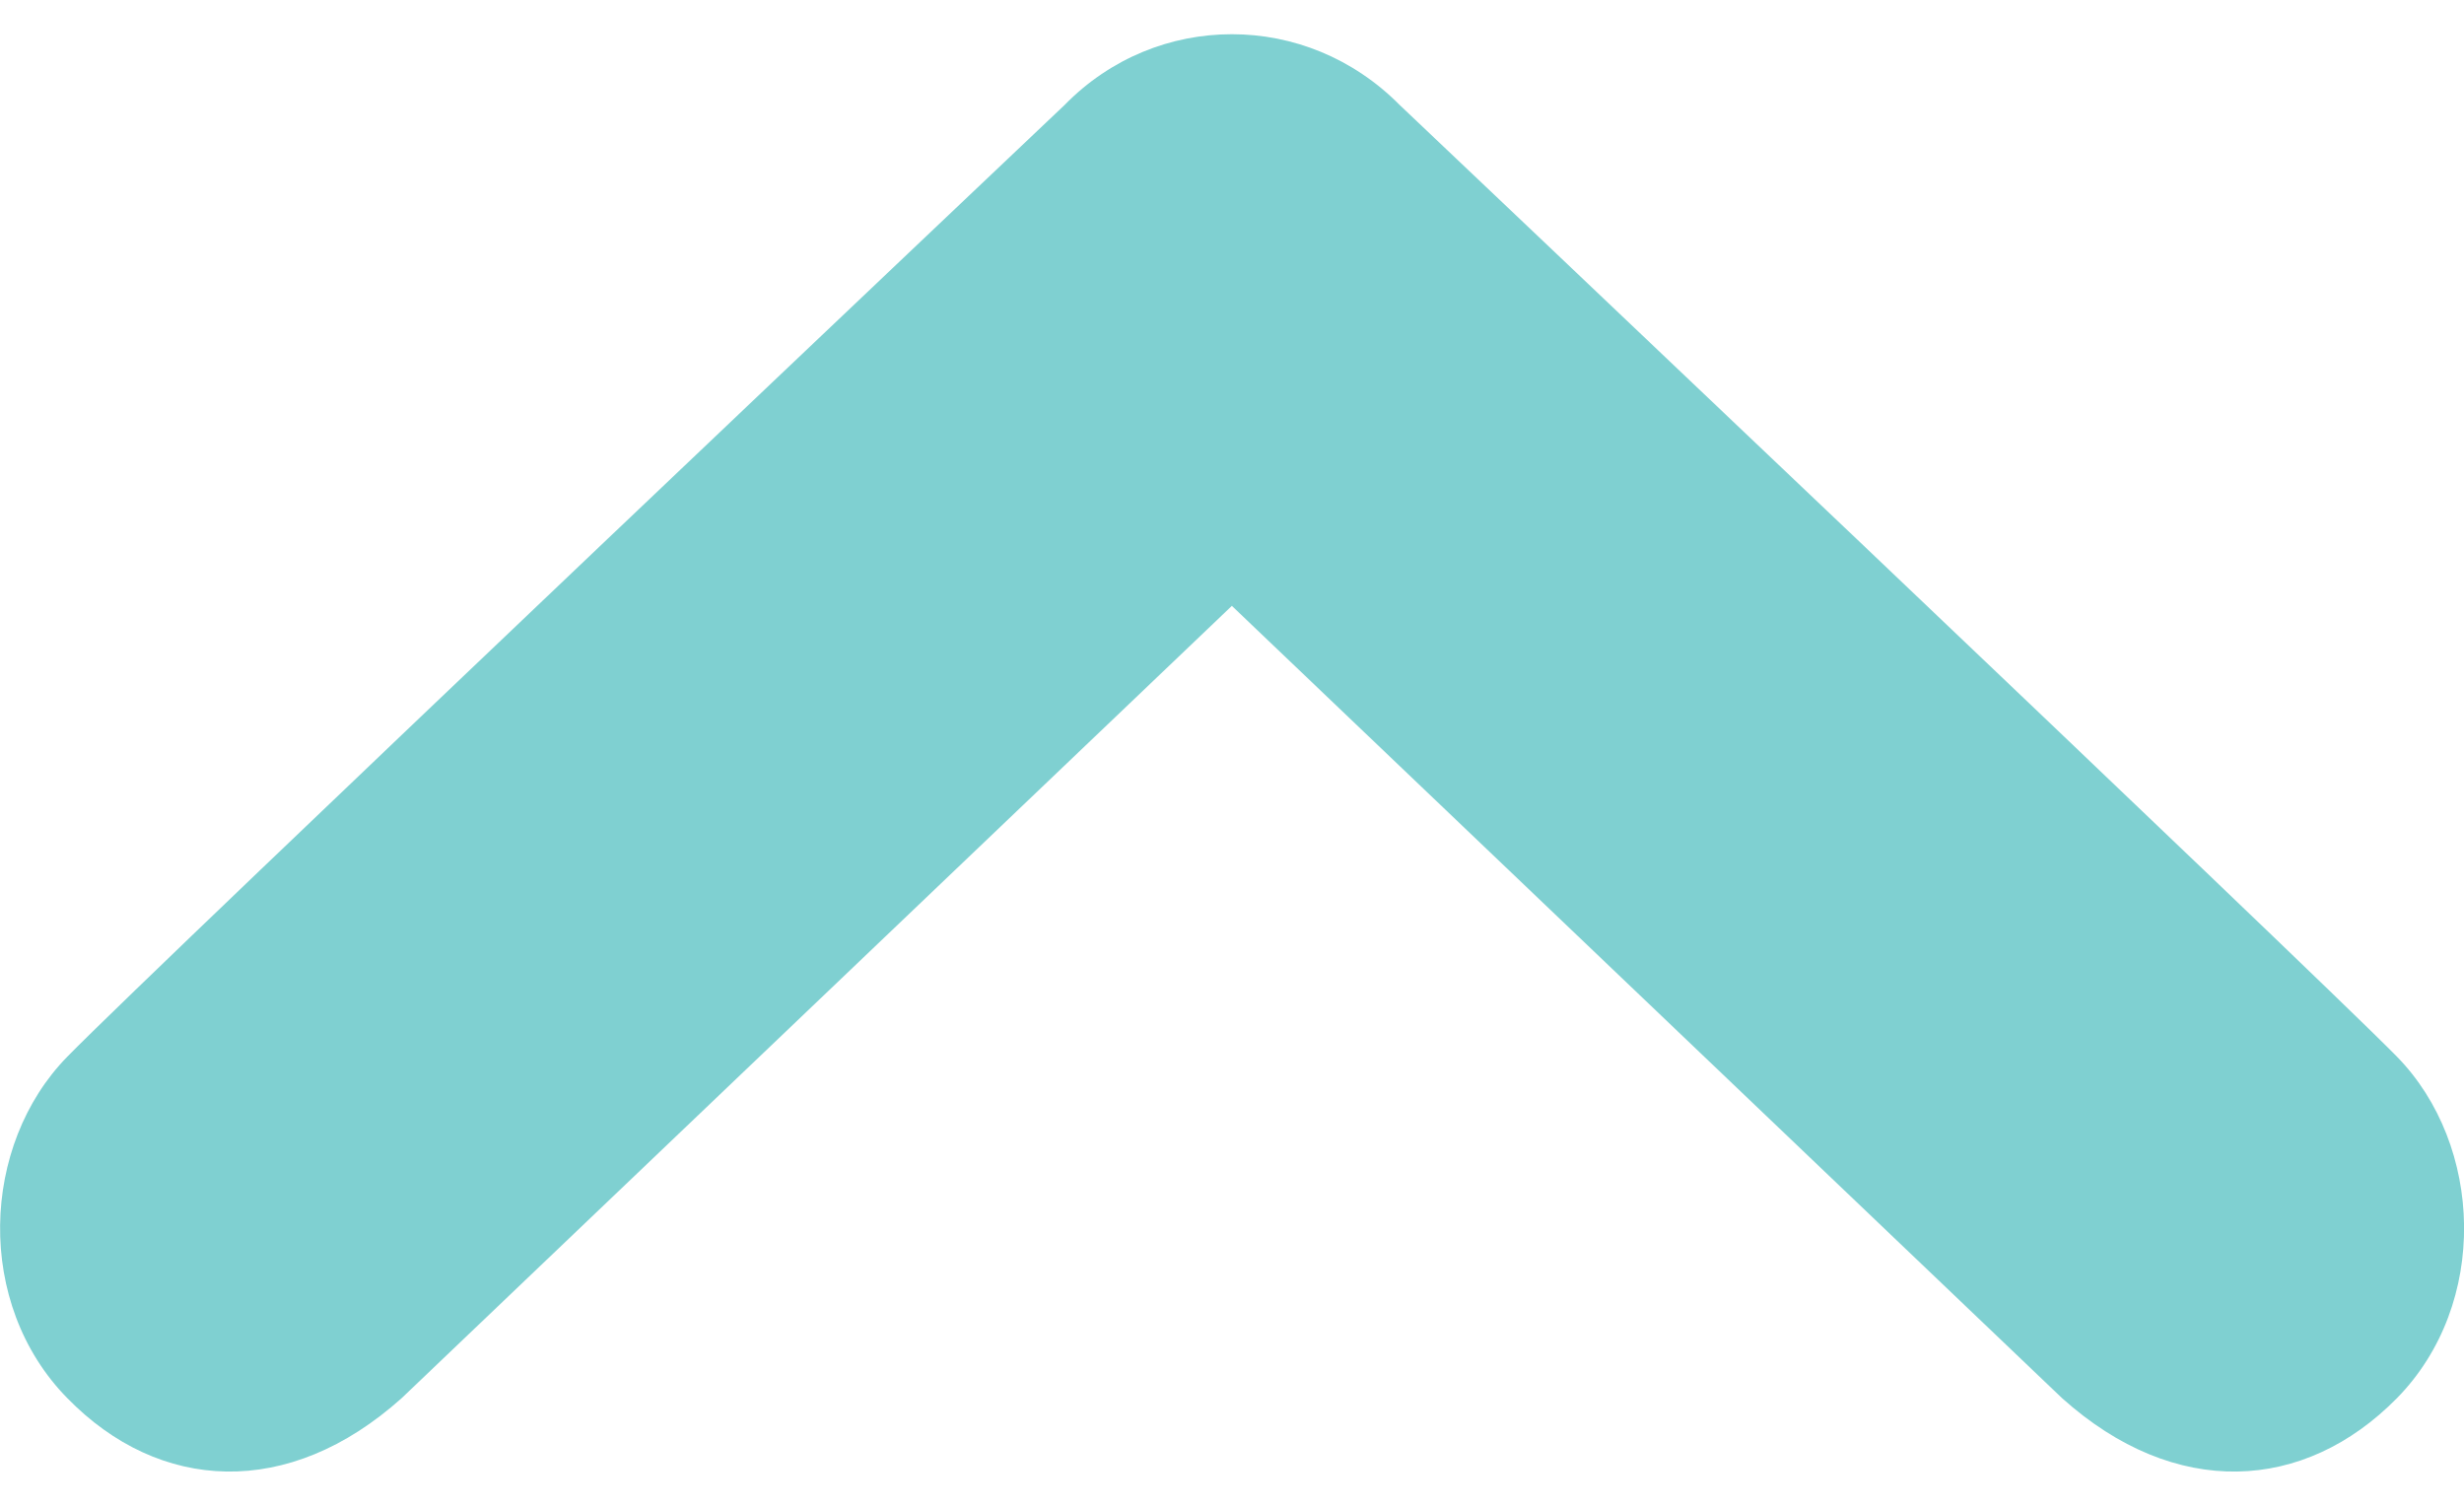
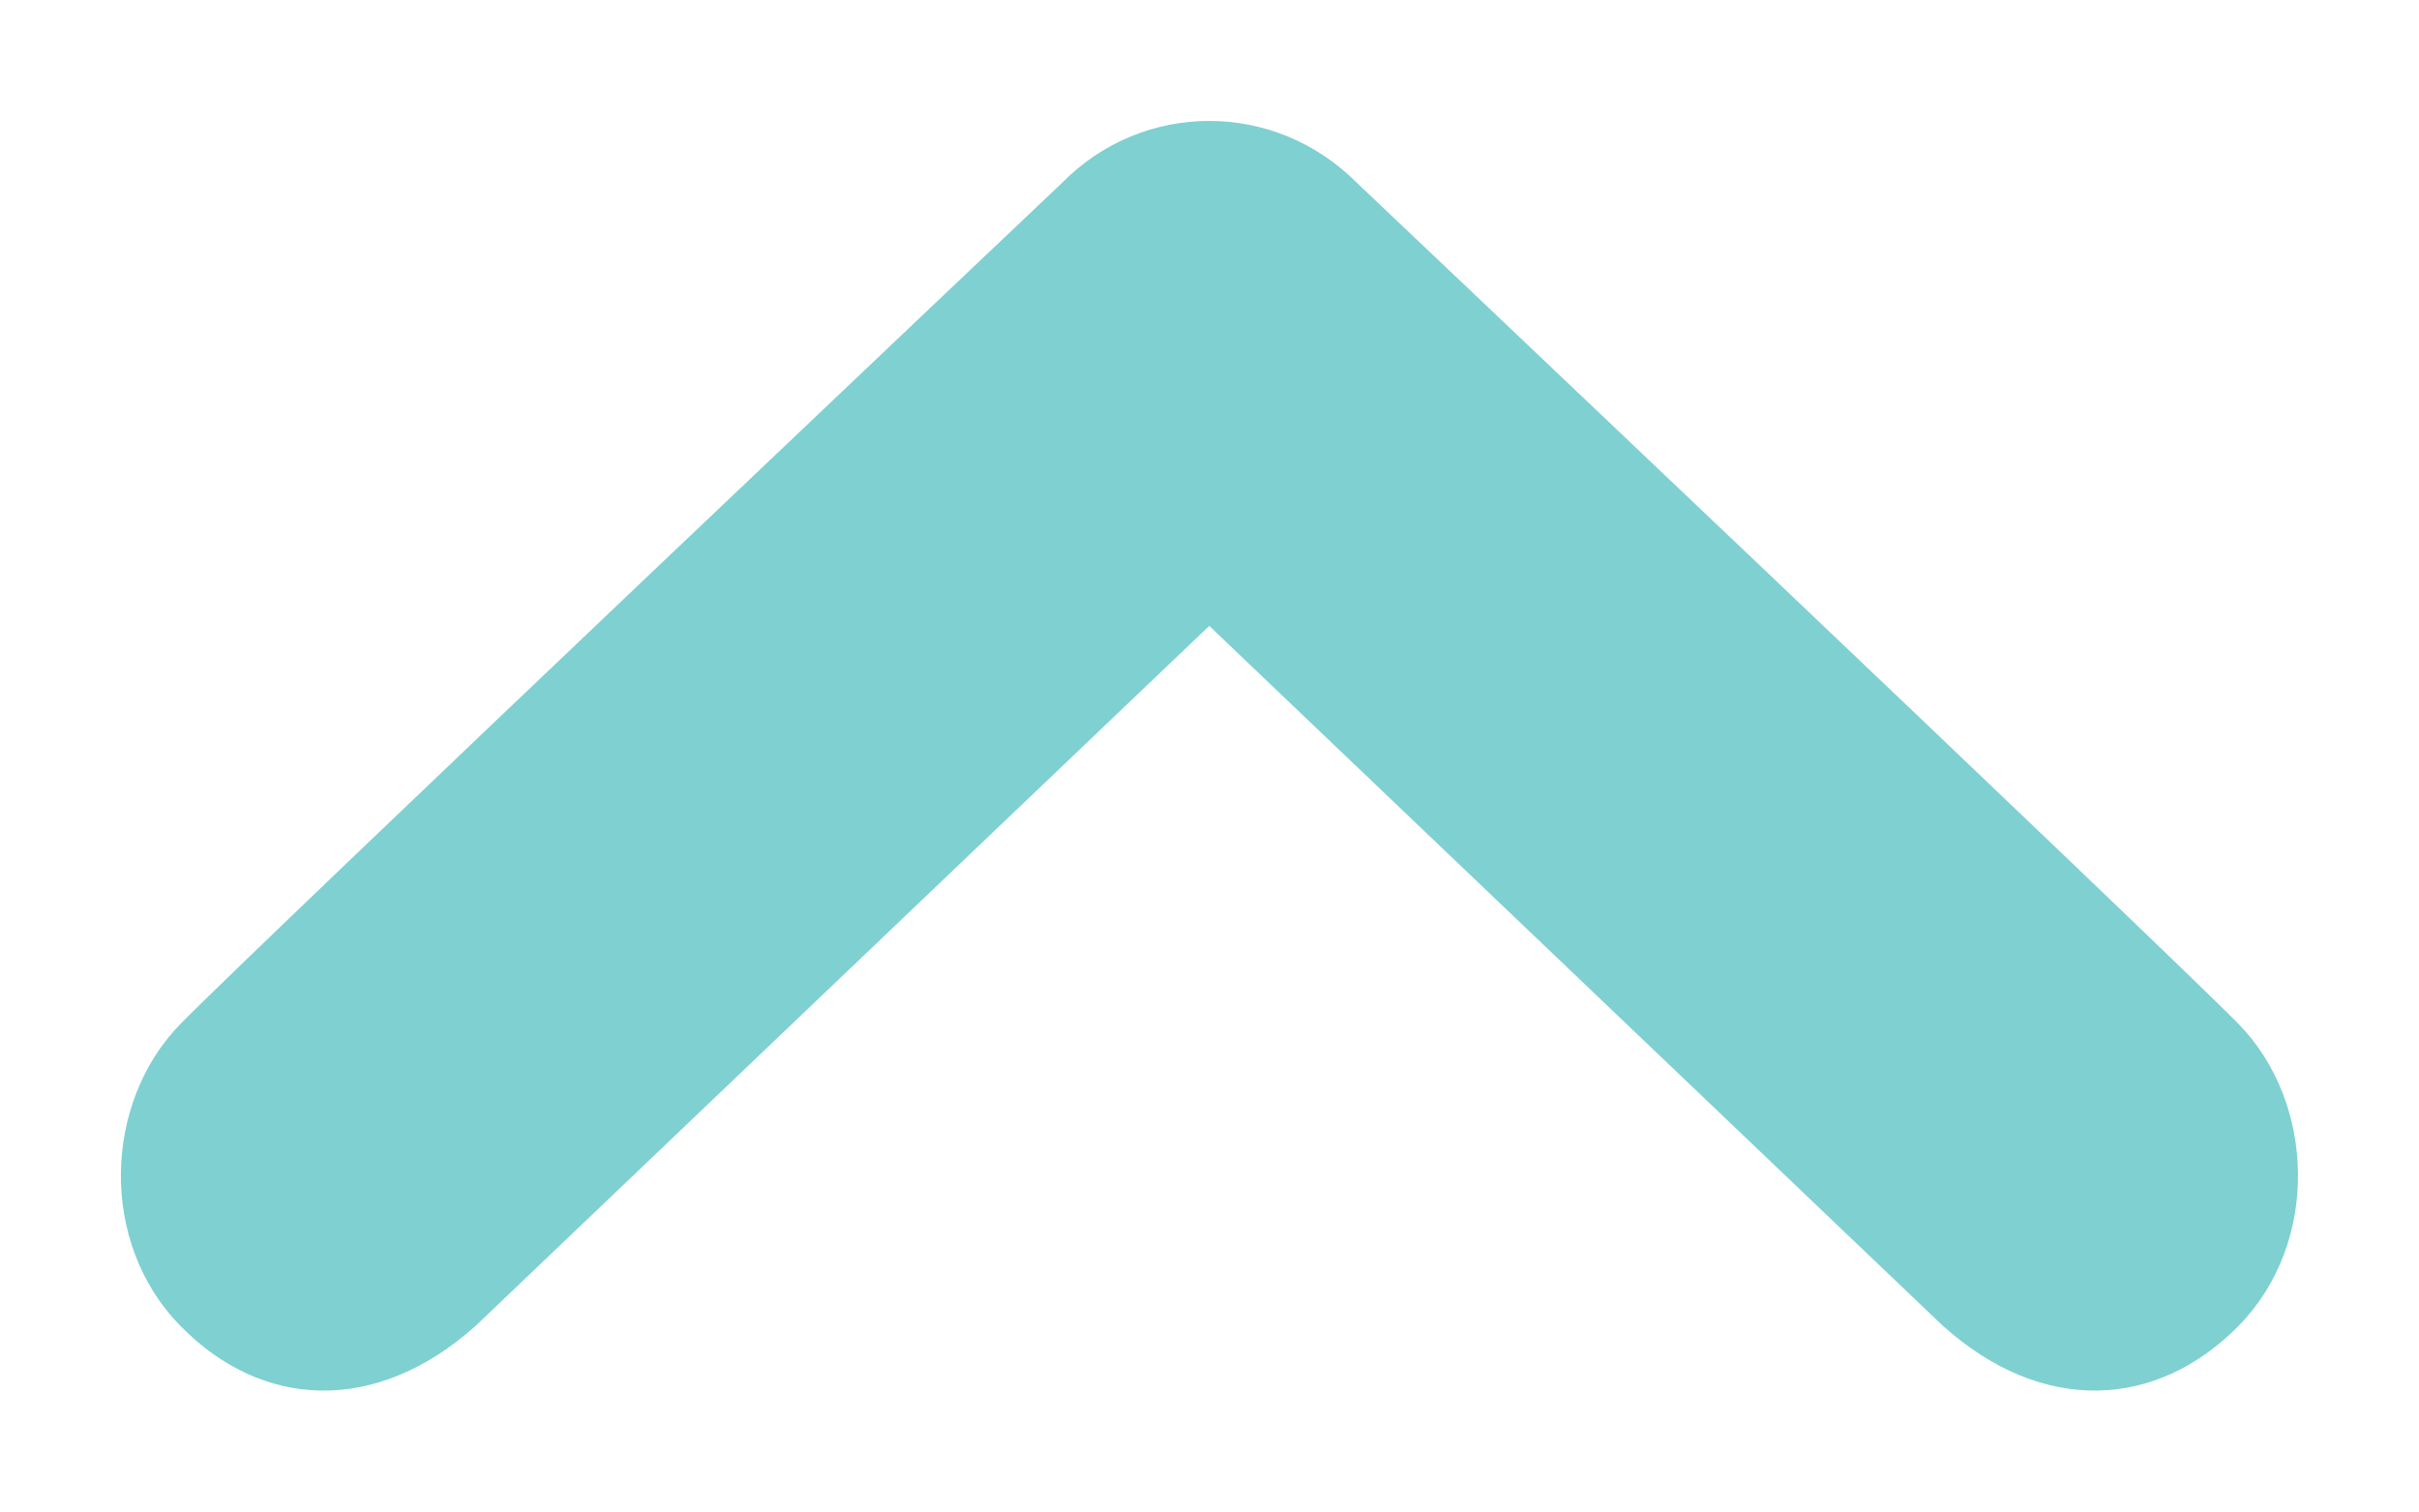
- <svg xmlns="http://www.w3.org/2000/svg" xmlns:ns1="https://boxy-svg.com" viewBox="0 0 18 11" width="18" height="11">
-   <path d="M 17.51 10.214 C 16.833 10.902 15.89 10.955 15.064 10.214 L 8.999 4.426 L 2.934 10.214 C 2.107 10.955 1.163 10.902 0.492 10.214 C -0.185 9.525 -0.141 8.365 0.492 7.719 C 1.122 7.074 7.777 0.767 7.777 0.767 C 8.114 0.422 8.556 0.25 8.999 0.25 C 9.442 0.25 9.883 0.422 10.225 0.767 C 10.225 0.767 16.877 7.074 17.51 7.719 C 18.142 8.365 18.186 9.525 17.51 10.214 Z" style="fill: rgb(127, 208, 209);" transform="matrix(1, 0, 0, 1, 0, -3.552713678800501e-15)" ns1:origin="0.5 0" />
+ <svg xmlns="http://www.w3.org/2000/svg" xmlns:ns1="https://boxy-svg.com" viewBox="-0.999 -0.75 20 12.5" width="20" height="12.5">
+   <path d="M 17.51 10.214 C 16.833 10.902 15.89 10.955 15.064 10.214 L 8.999 4.426 L 2.934 10.214 C 2.107 10.955 1.163 10.902 0.492 10.214 C -0.185 9.525 -0.141 8.365 0.492 7.719 C 1.122 7.074 7.777 0.767 7.777 0.767 C 8.114 0.422 8.556 0.25 8.999 0.25 C 9.442 0.25 9.883 0.422 10.225 0.767 C 10.225 0.767 16.877 7.074 17.51 7.719 C 18.142 8.365 18.186 9.525 17.51 10.214 Z" style="fill: rgb(127, 208, 209);" transform="matrix(1, 0, 0, 1, -2.220446049250313e-16, -3.774758283725532e-15)" ns1:origin="0.5 0" />
</svg>
